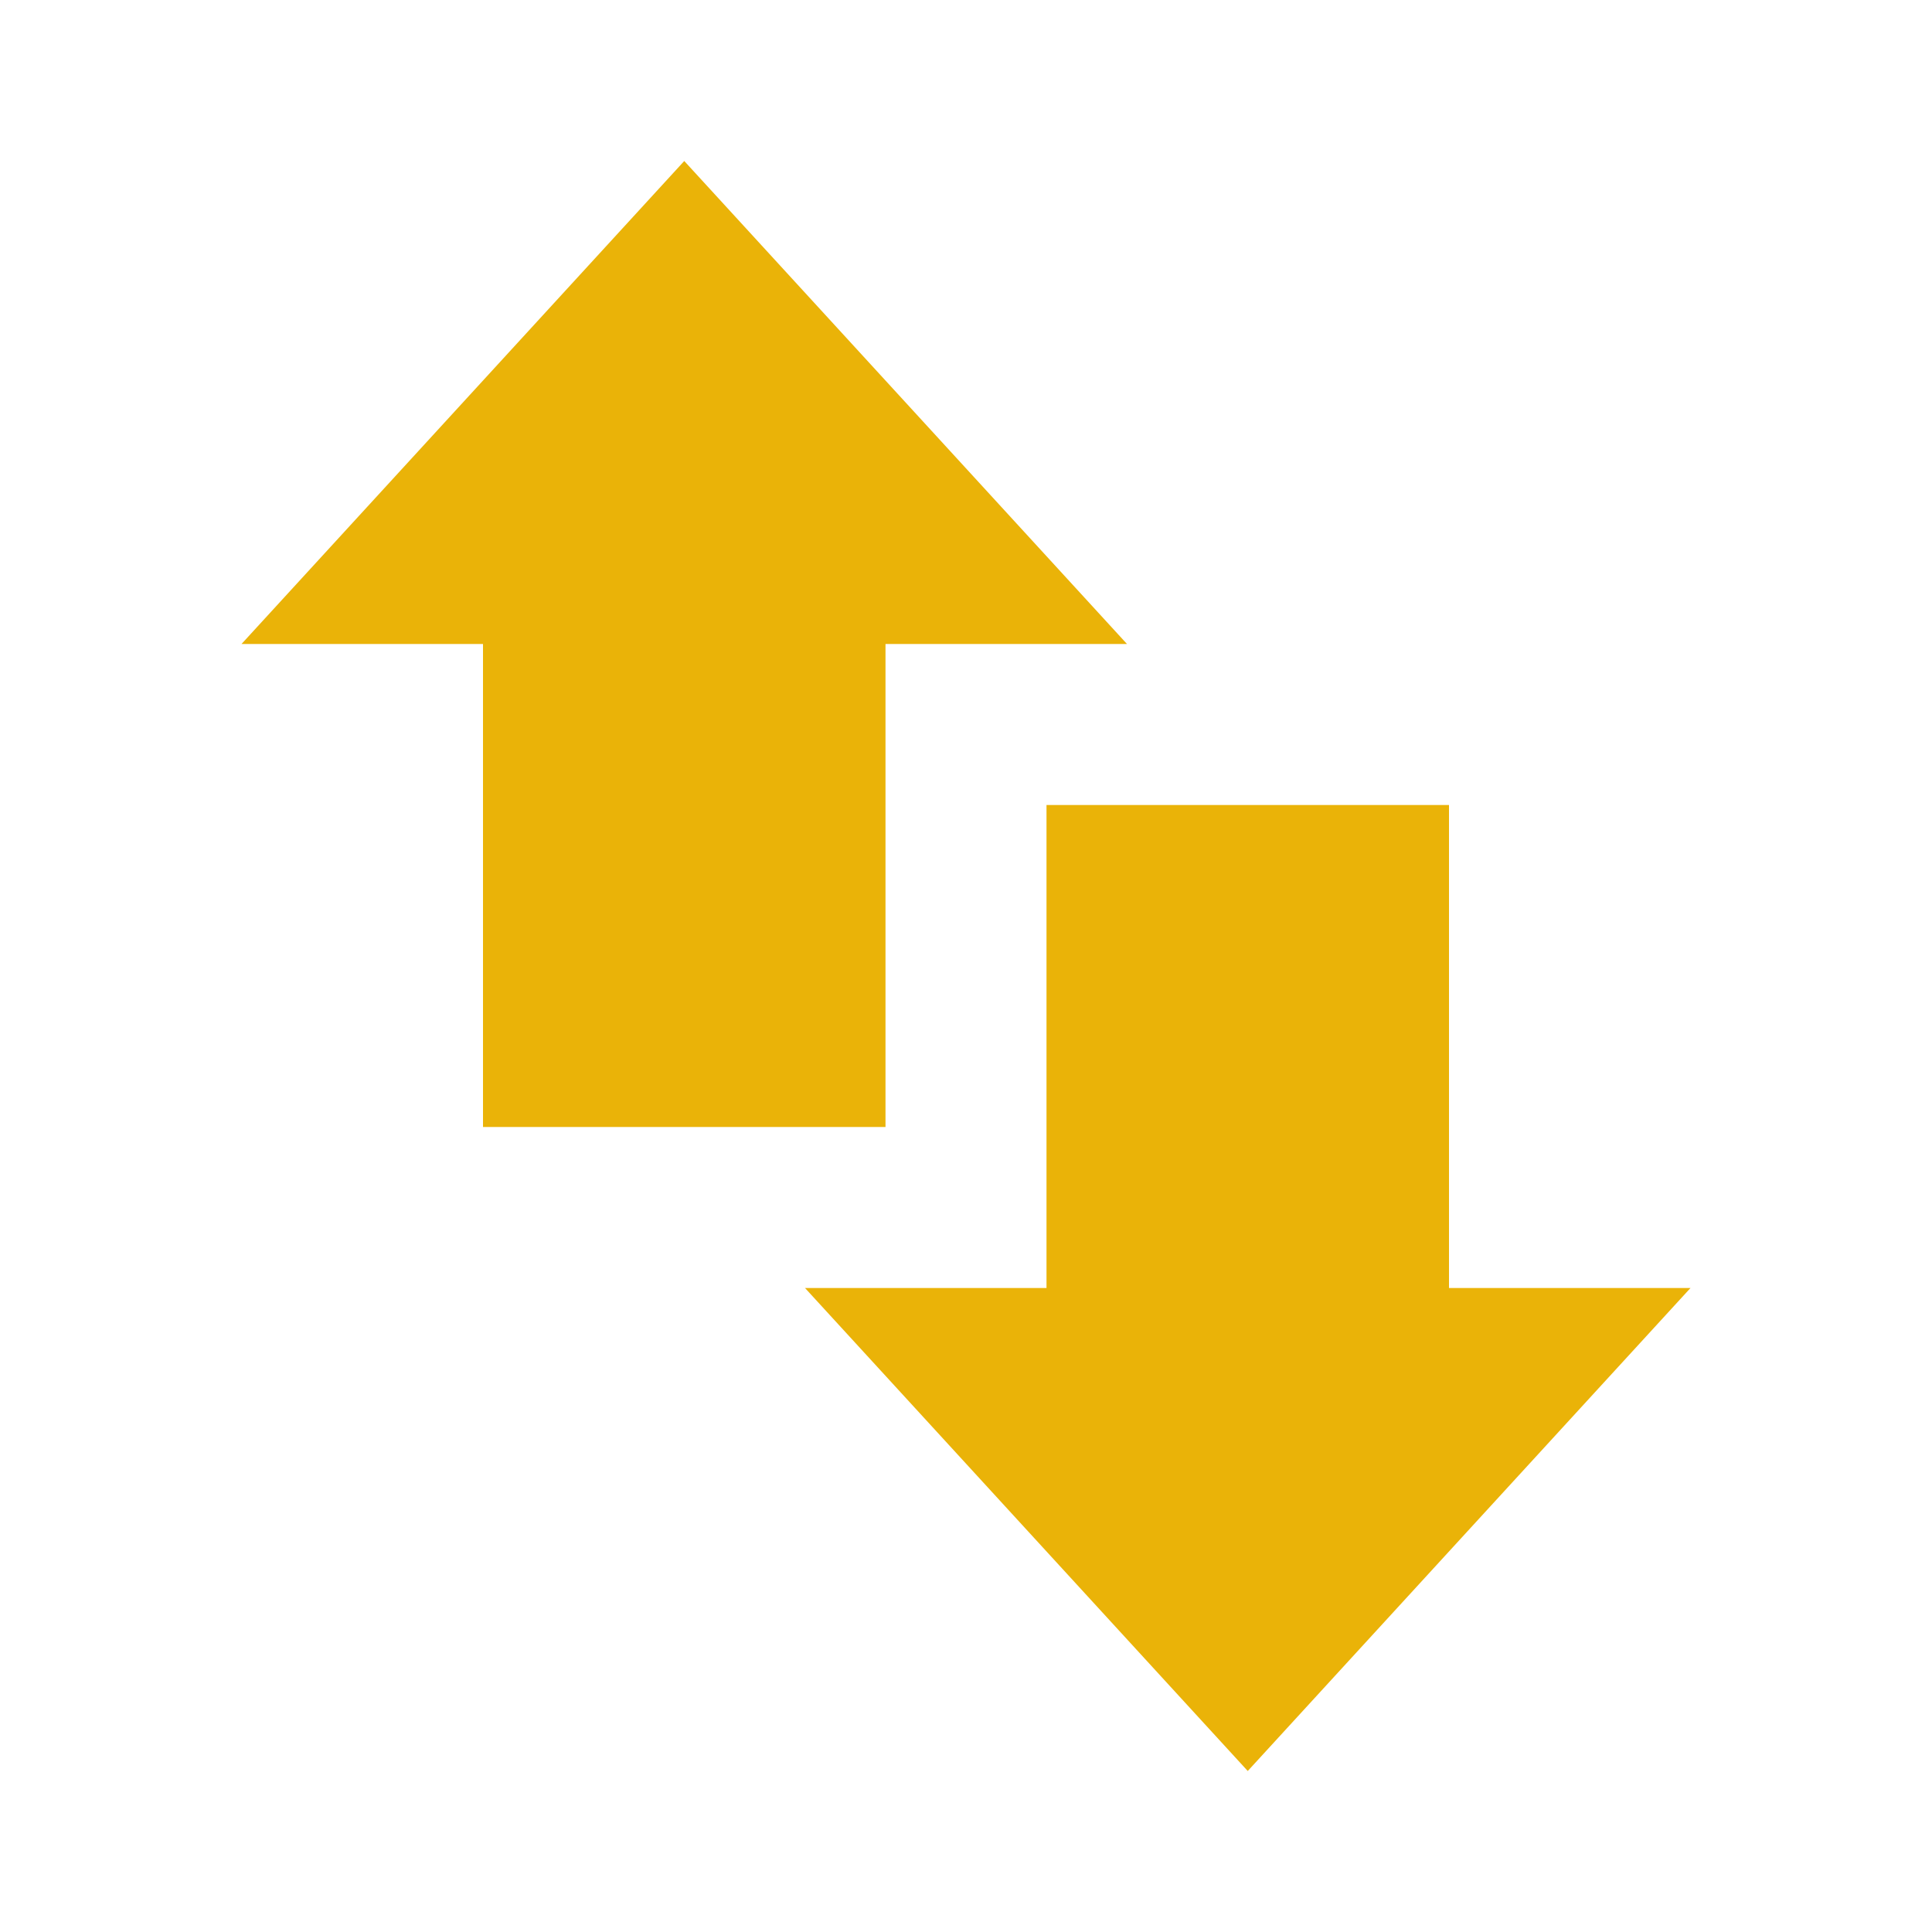
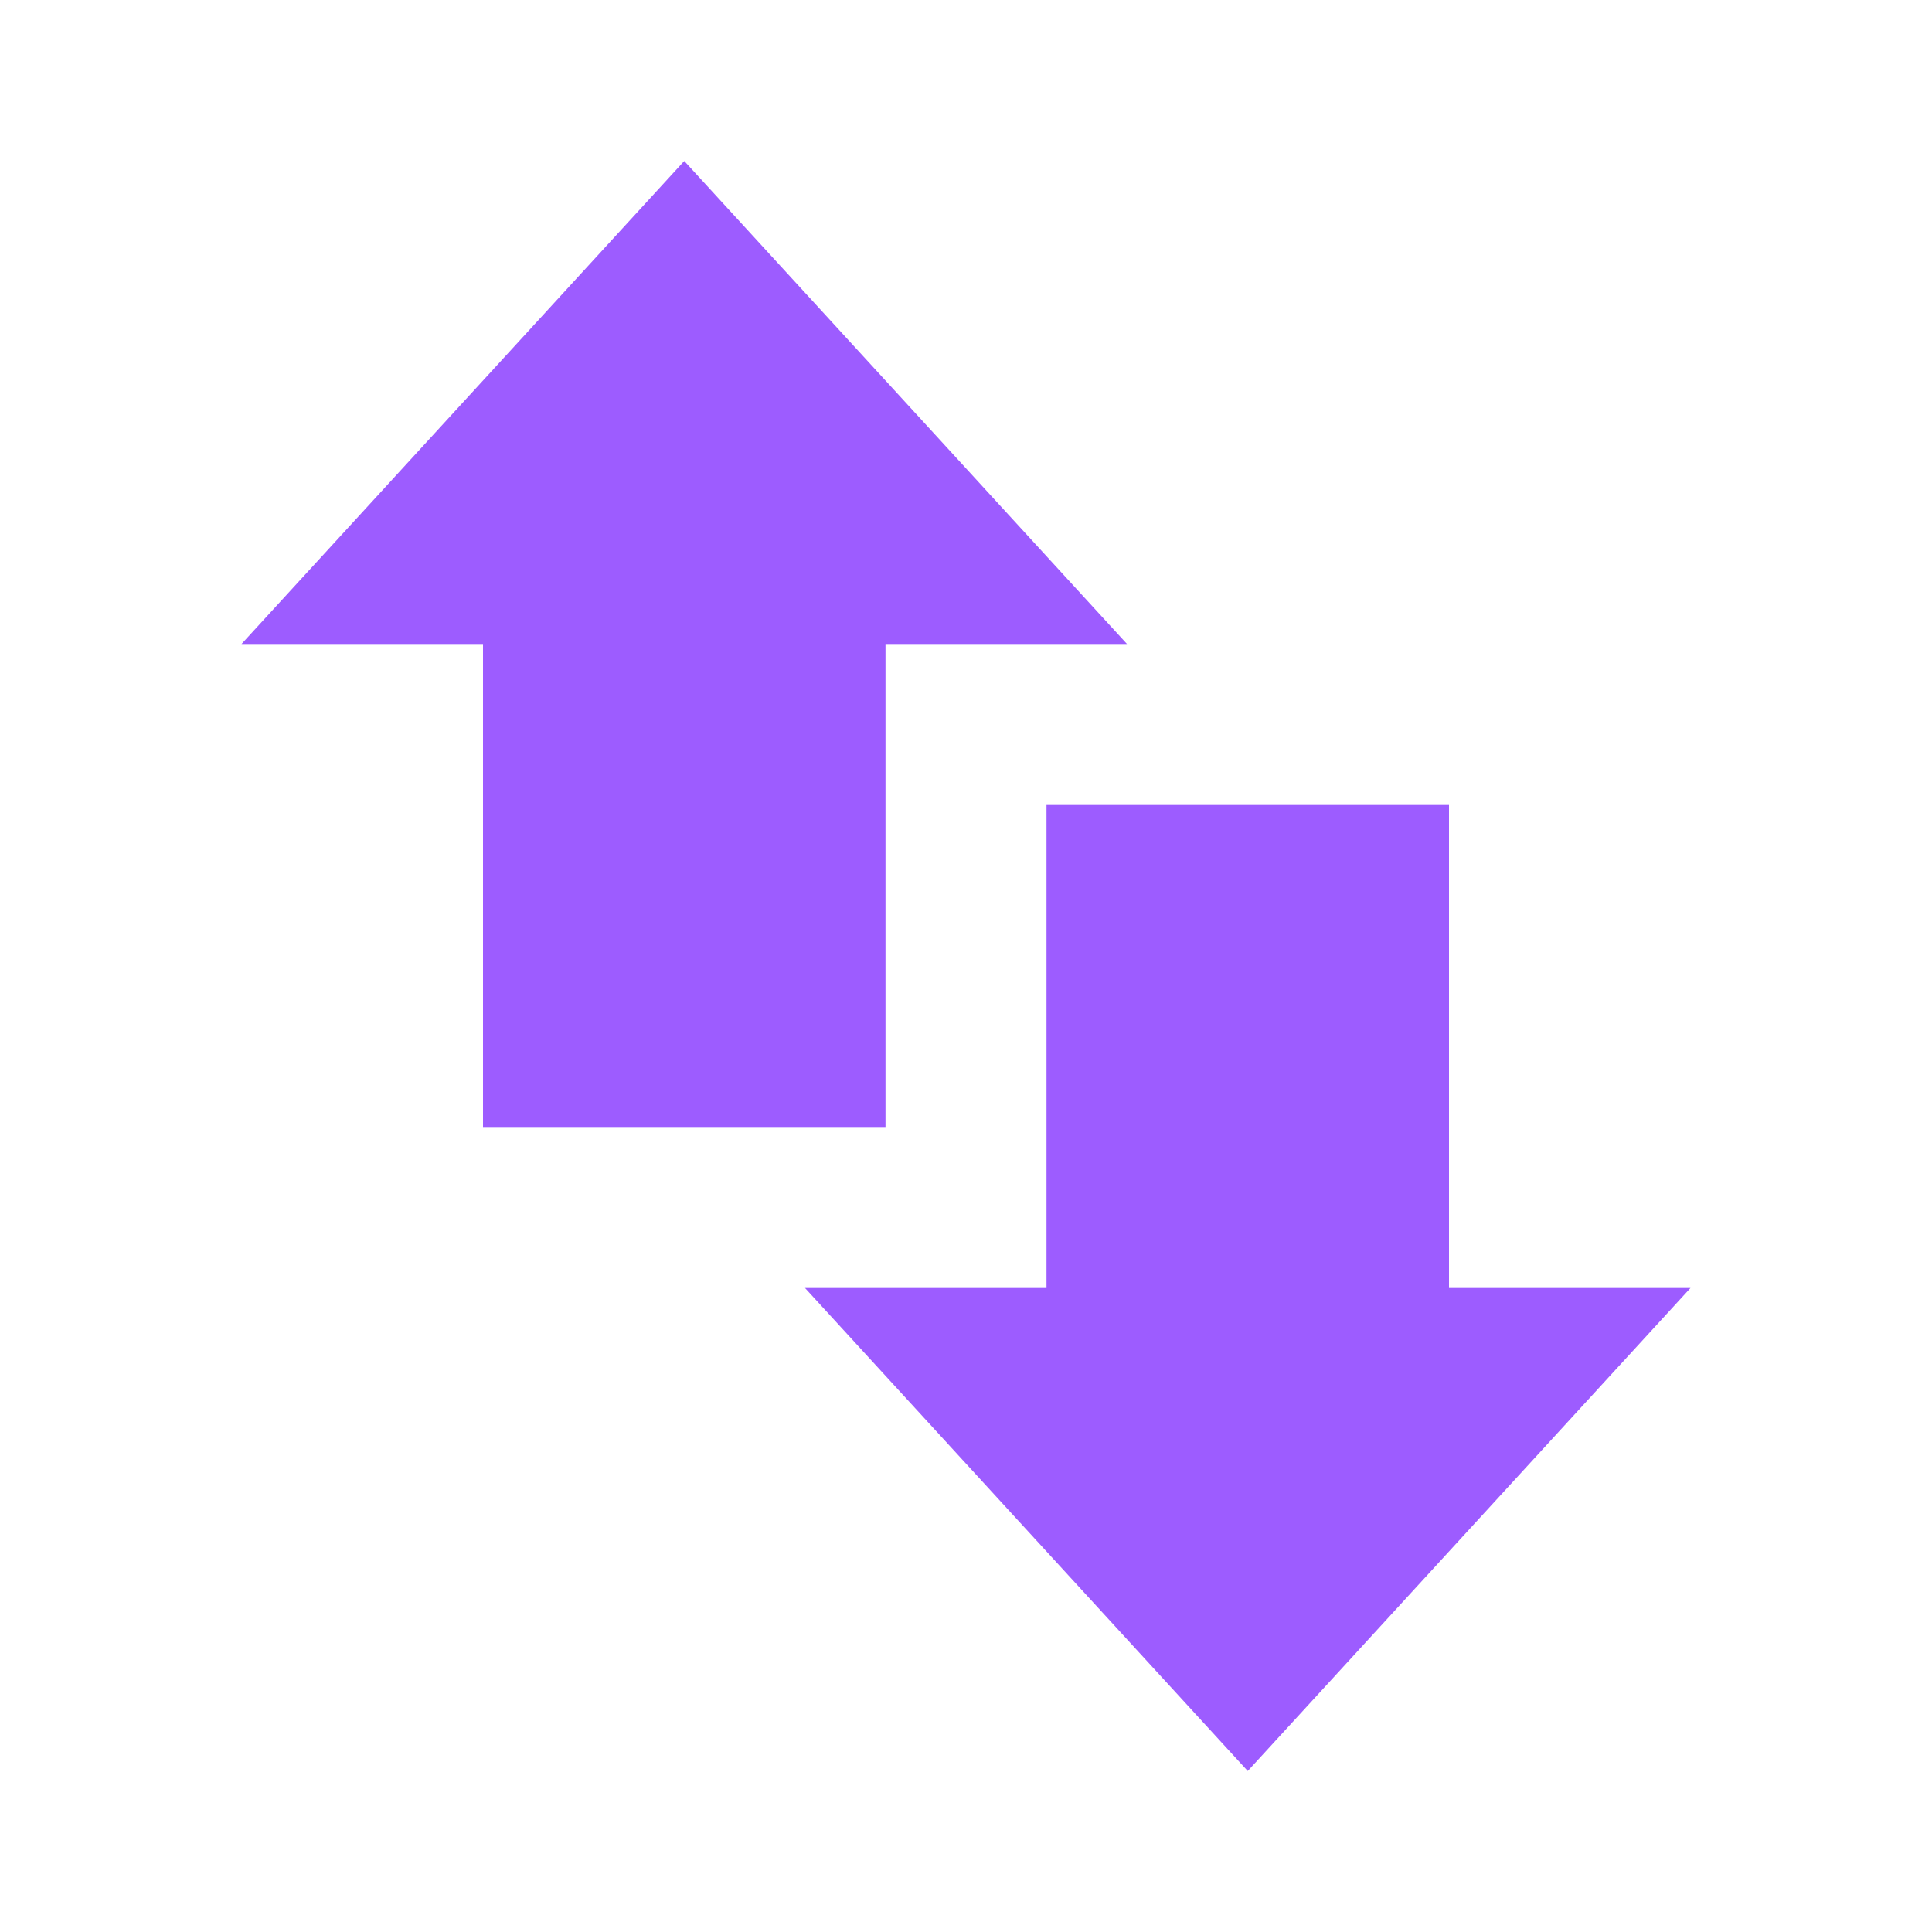
<svg xmlns="http://www.w3.org/2000/svg" data-v-845afdca="" aria-hidden="true" focusable="false" data-prefix="mdi" data-icon="swap-vertical-bold" role="img" viewBox="0 0 24 24" class="svg-inline--fa fa-swap-vertical-bold">
-   <path data-v-845afdca="" fill="#eab308" d="M14,8H11V14H6V8H3L8.5,2L14,8M15.5,22L21,16H18V10H13V16H10L15.5,22Z" class="" />
+   <path data-v-845afdca="" fill="#9D5CFF" d="M14,8H11V14H6V8H3L8.5,2L14,8M15.5,22L21,16H18V10H13V16H10L15.5,22Z" class="" />
</svg>
